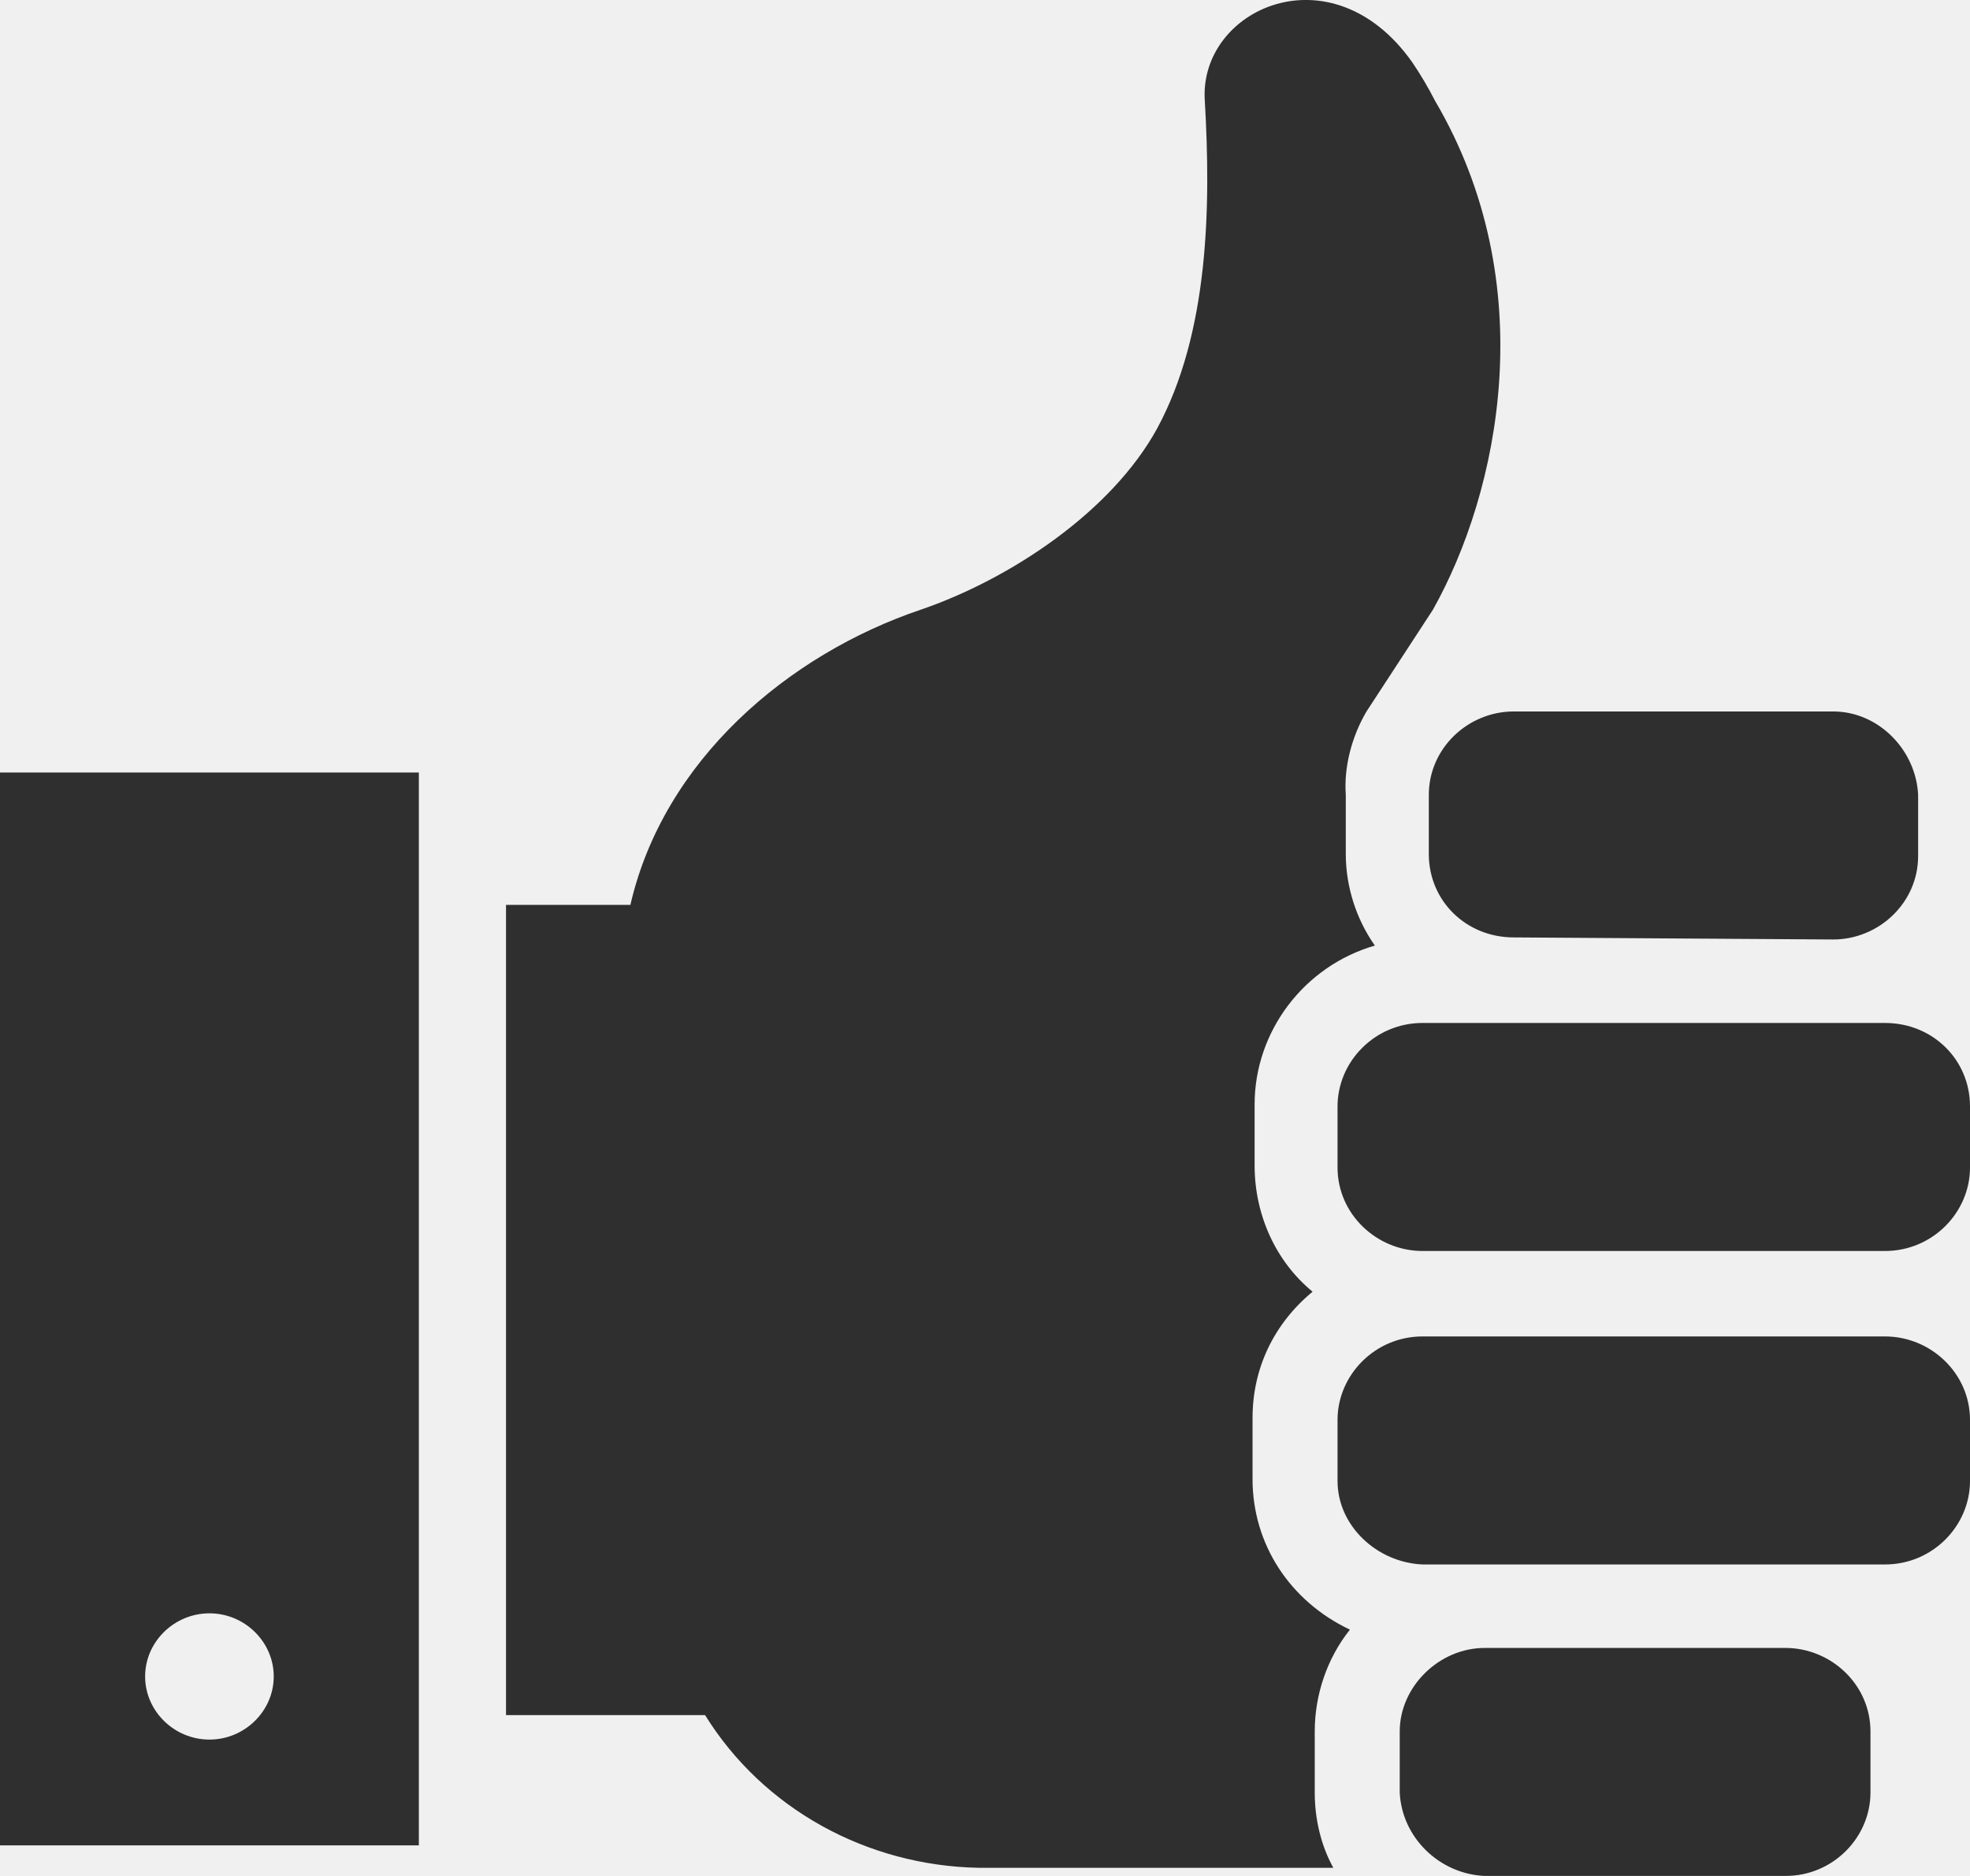
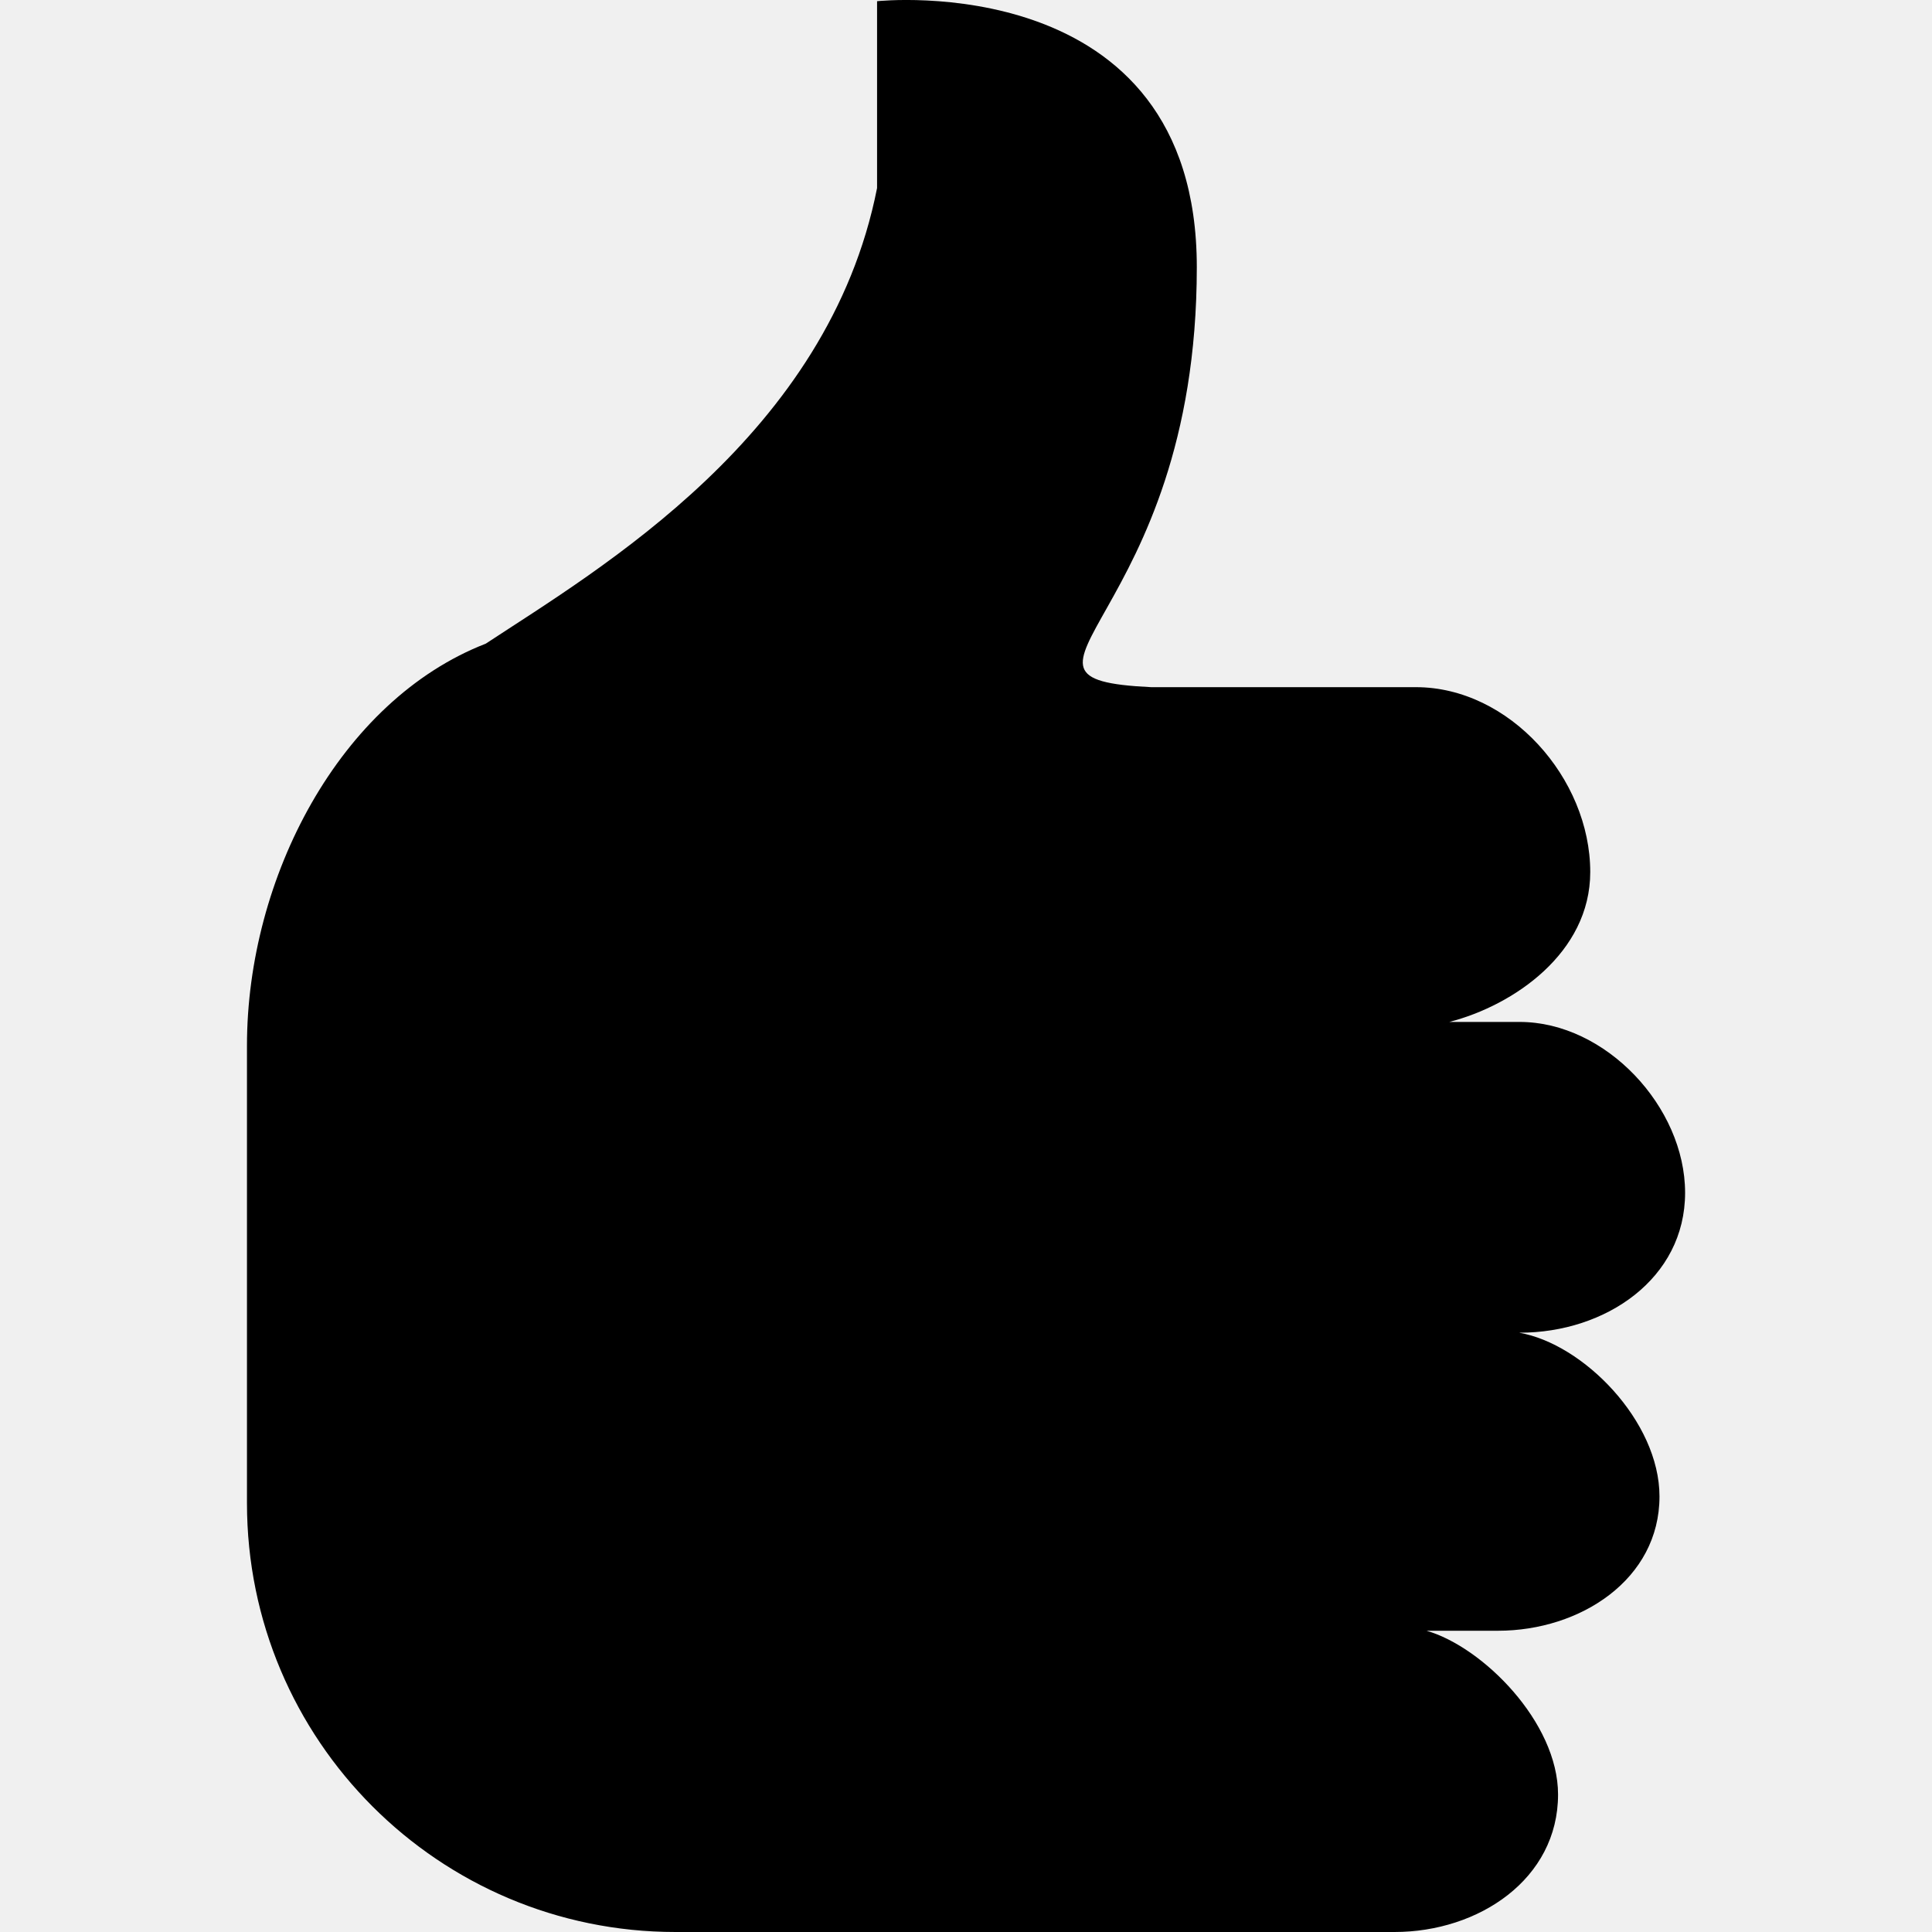
- <svg xmlns="http://www.w3.org/2000/svg" xmlns:xlink="http://www.w3.org/1999/xlink" width="21px" height="20px" viewBox="0 0 21 20" version="1.1">
-   <defs>
-     <polygon id="path-1" points="21 20 21 0 1.03075877e-15 0 0 20" />
-   </defs>
-   <g id="Page-1" stroke="none" stroke-width="1" fill="none" fill-rule="evenodd">
-     <g id="Desktop-Home-Copy" transform="translate(-251, -390)">
-       <g id="Group-3" transform="translate(250, 390)">
-         <g id="thumbs-up-and-down-icons" transform="translate(1, 0)">
-           <g id="Page-1">
-             <mask id="mask-2" fill="white">
-               <use xlink:href="#path-1" />
-             </mask>
-             <g id="Clip-2" />
-             <path d="M14.567,7.585 L15.275,6.5 C15.982,5.241 16.446,3.028 15.297,1.074 C15.231,0.944 15.142,0.792 15.053,0.662 C14.192,-0.554 12.777,0.097 12.843,1.074 C12.909,2.203 12.887,3.548 12.335,4.568 C11.848,5.458 10.765,6.175 9.815,6.5 C8.4,6.978 7.074,8.106 6.72,9.647 L5.394,9.647 L5.394,18.285 L7.516,18.285 C8.135,19.284 9.24,19.891 10.434,19.913 L14.213,19.913 C14.081,19.674 14.015,19.392 14.015,19.11 L14.015,18.459 C14.015,18.068 14.147,17.678 14.39,17.374 C13.749,17.07 13.352,16.462 13.352,15.768 L13.352,15.117 C13.352,14.596 13.573,14.118 13.992,13.771 C13.595,13.445 13.374,12.946 13.374,12.425 L13.374,11.774 C13.374,10.993 13.904,10.298 14.656,10.081 C14.457,9.799 14.346,9.452 14.346,9.105 L14.346,8.475 C14.324,8.171 14.413,7.846 14.567,7.585 L14.567,7.585 Z M2.918,17.873 C2.918,18.242 2.608,18.546 2.233,18.546 C1.857,18.546 1.547,18.242 1.547,17.873 C1.547,17.504 1.857,17.2 2.233,17.2 C2.608,17.2 2.918,17.504 2.918,17.873 L2.918,17.873 Z M0,19.674 L4.465,19.674 L4.465,8.236 L0,8.236 L0,19.674 Z M15.827,20 L19.032,20 C19.541,20 19.939,19.588 19.939,19.11 L19.939,18.459 C19.939,17.96 19.519,17.569 19.032,17.569 L15.827,17.569 C15.341,17.569 14.921,17.982 14.921,18.459 L14.921,19.11 C14.943,19.588 15.341,19.978 15.827,20 L15.827,20 Z M15.164,16.679 L20.094,16.679 C20.602,16.679 21,16.267 21,15.789 L21,15.138 C21,14.639 20.58,14.248 20.094,14.248 L15.164,14.248 C14.656,14.248 14.258,14.661 14.258,15.138 L14.258,15.789 C14.258,16.267 14.678,16.658 15.164,16.679 L15.164,16.679 Z M15.164,13.337 L20.094,13.337 C20.602,13.337 21,12.925 21,12.447 L21,11.796 C21,11.297 20.602,10.906 20.094,10.906 L15.164,10.906 C14.656,10.906 14.258,11.318 14.258,11.796 L14.258,12.447 C14.258,12.946 14.678,13.337 15.164,13.337 L15.164,13.337 Z M16.137,9.994 C15.628,9.994 15.231,9.604 15.231,9.105 L15.231,8.475 C15.231,7.976 15.65,7.585 16.137,7.585 L19.541,7.585 C20.027,7.585 20.425,7.998 20.447,8.475 L20.447,9.126 C20.447,9.626 20.027,10.016 19.541,10.016 L16.137,9.994 L16.137,9.994 Z" id="Fill-1" fill="#2F2F2F" mask="url(#mask-2)" />
-           </g>
-         </g>
-       </g>
-     </g>
+ <svg xmlns="http://www.w3.org/2000/svg" version="1.1" id="Capa_1" x="0px" y="0px" viewBox="0 0 29.046 29.046" style="enable-background:new 0 0 29.046 29.046;" xml:space="preserve">
+   <g>
+     <path d="M25.334,17.932c0,1.291-1.193,2.104-2.486,2.104h-0.01c0.965,0.166,2.111,1.331,2.111,2.462   c0,1.243-1.184,2.019-2.43,2.019h-1.072c0.844,0.243,1.977,1.375,1.977,2.462c0,1.27-1.191,2.067-2.459,2.067H10.156   c-3.56,0-6.443-2.887-6.443-6.447c0,0,0-6.872,0-6.88c0-2.522,1.395-5.189,3.59-6.042c1.711-1.126,5.15-3.133,5.883-6.85   c0-1.449,0-2.809,0-2.809s4.807-0.52,4.807,3.999c0,5.322-3.348,6.186-0.686,6.314h3.98c1.406,0,2.621,1.37,2.621,2.779   c0,1.217-1.154,2.006-2.119,2.254h1.059C24.141,15.365,25.334,16.642,25.334,17.932z" />
+     <g>
+ 	</g>
+     <g>
+ 	</g>
+     <g>
+ 	</g>
+     <g>
+ 	</g>
+     <g>
+ 	</g>
+     <g>
+ 	</g>
+     <g>
+ 	</g>
+     <g>
+ 	</g>
+     <g>
+ 	</g>
+     <g>
+ 	</g>
+     <g>
+ 	</g>
+     <g>
+ 	</g>
+     <g>
+ 	</g>
+     <g>
+ 	</g>
+     <g>
+ 	</g>
  </g>
+   <g>
+ </g>
+   <g>
+ </g>
+   <g>
+ </g>
+   <g>
+ </g>
+   <g>
+ </g>
+   <g>
+ </g>
+   <g>
+ </g>
+   <g>
+ </g>
+   <g>
+ </g>
+   <g>
+ </g>
+   <g>
+ </g>
+   <g>
+ </g>
+   <g>
+ </g>
+   <g>
+ </g>
+   <g>
+ </g>
</svg>
